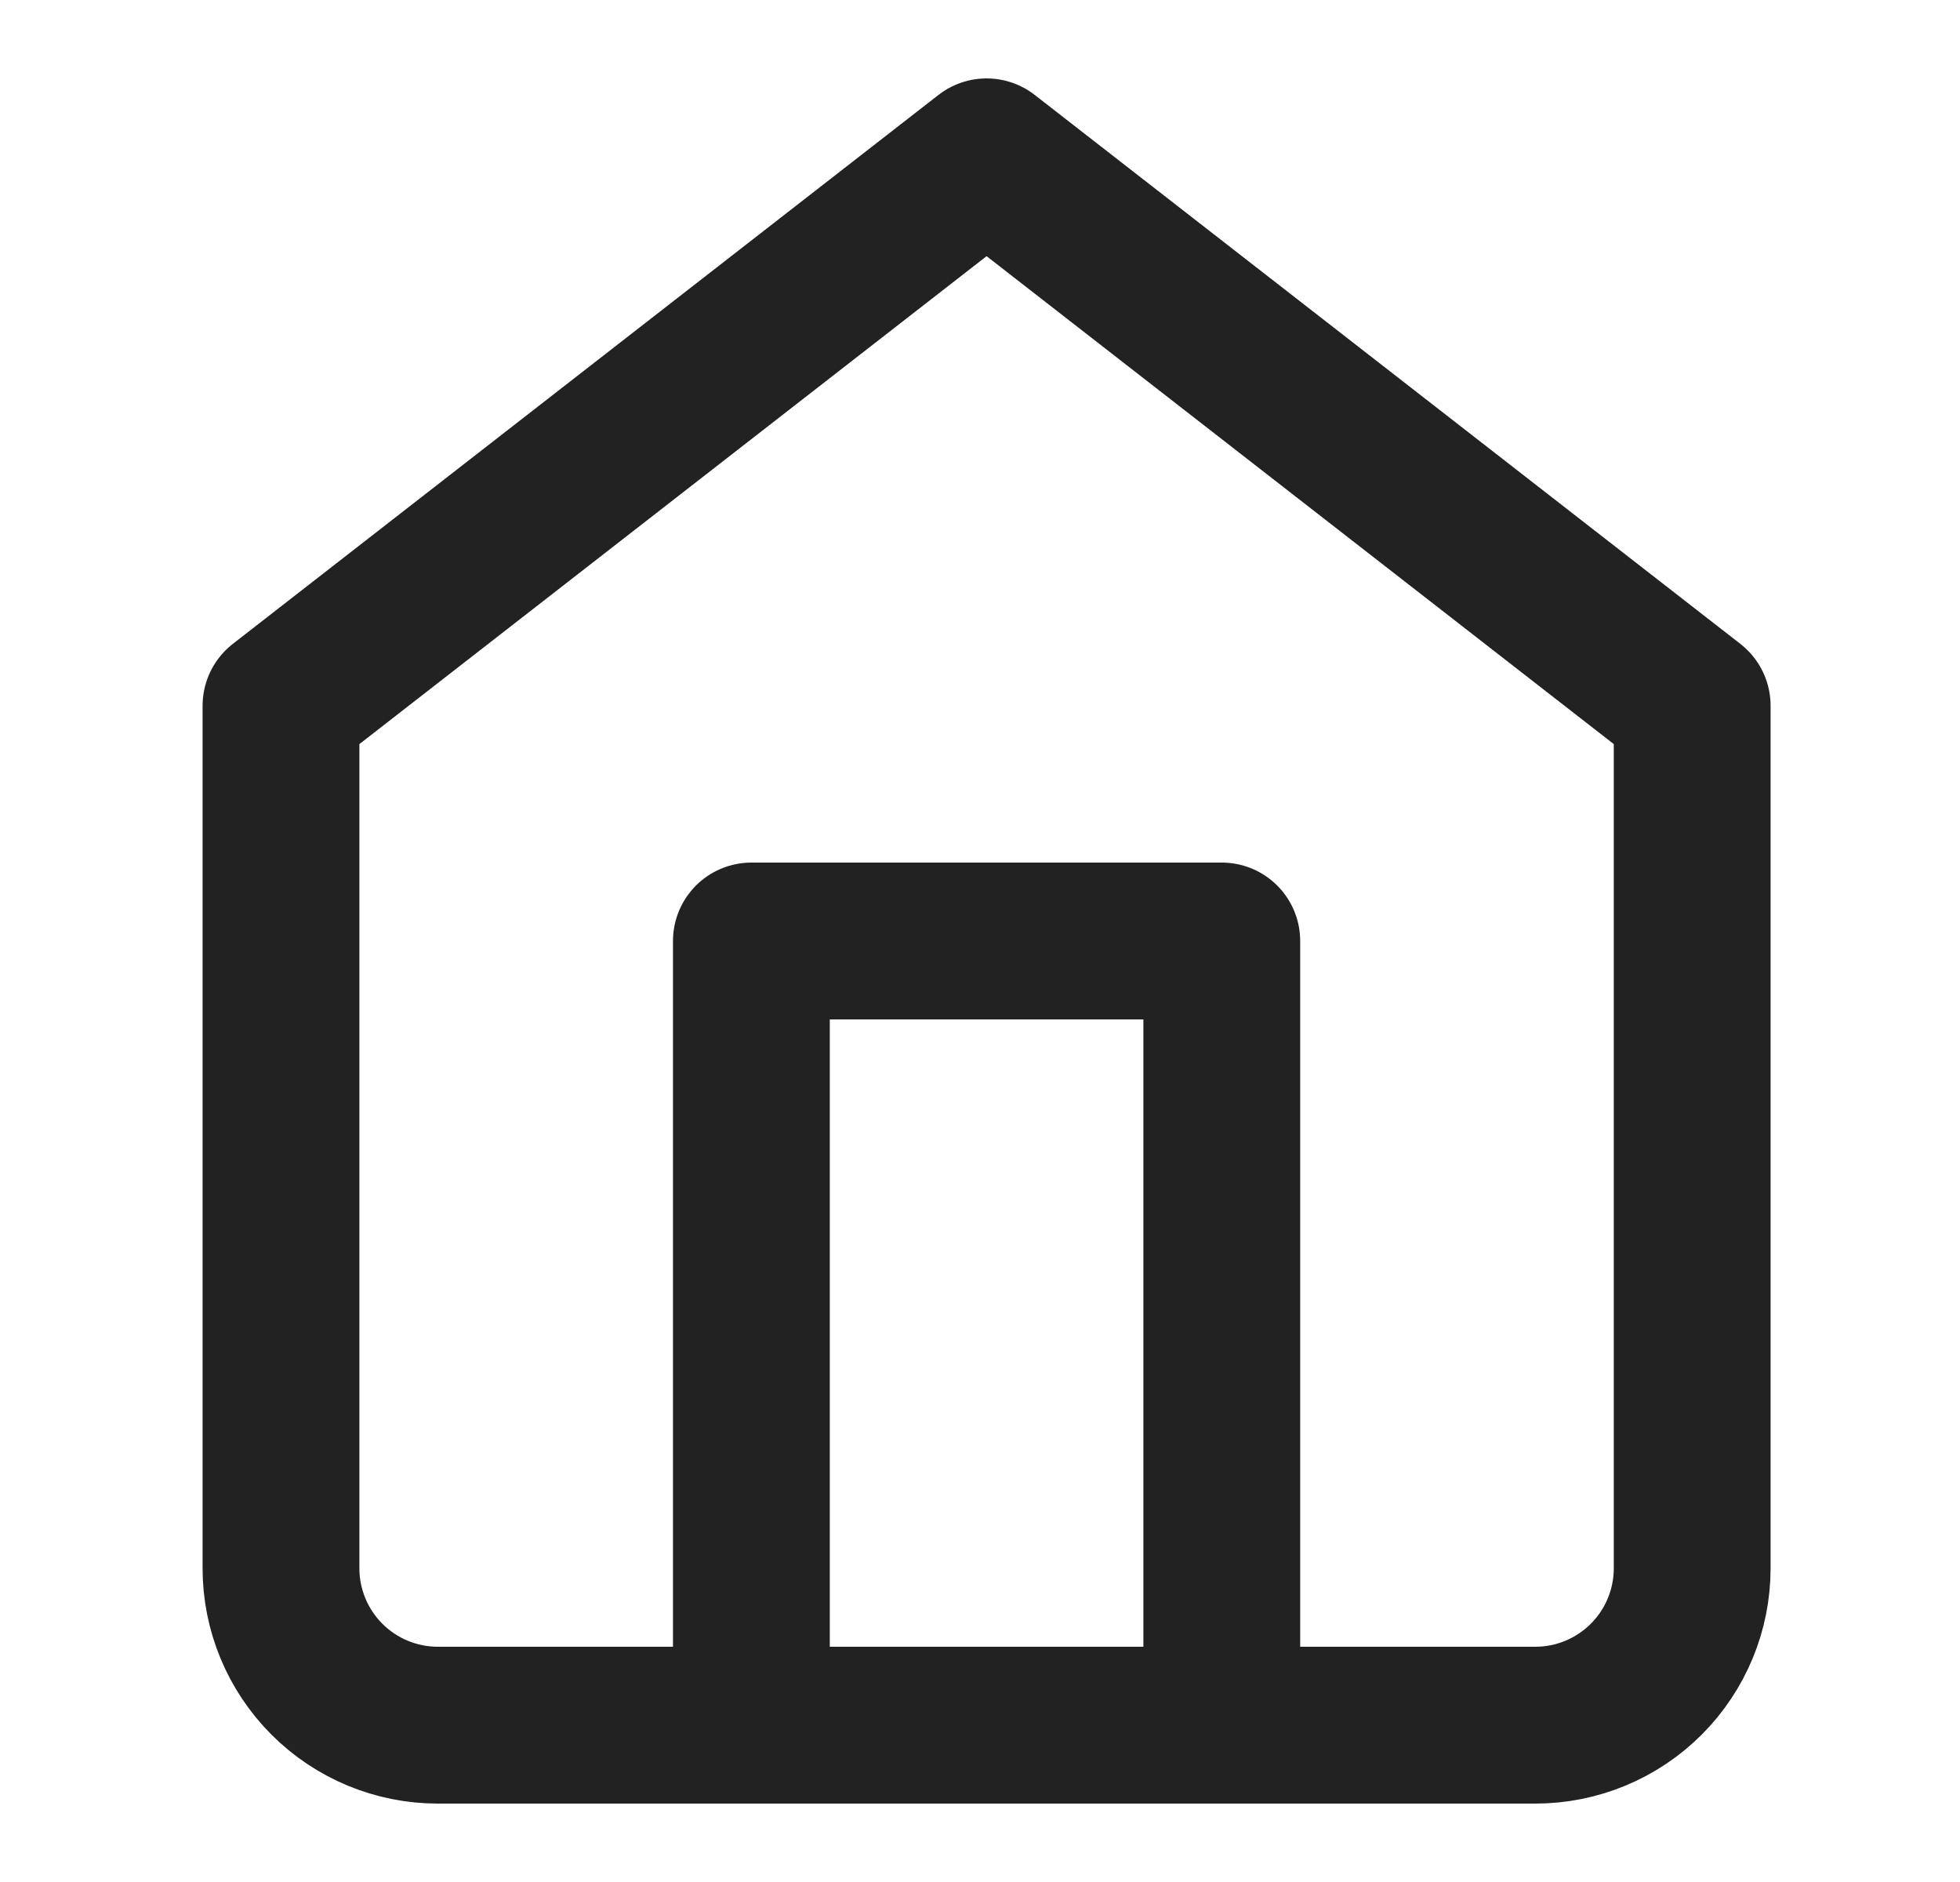
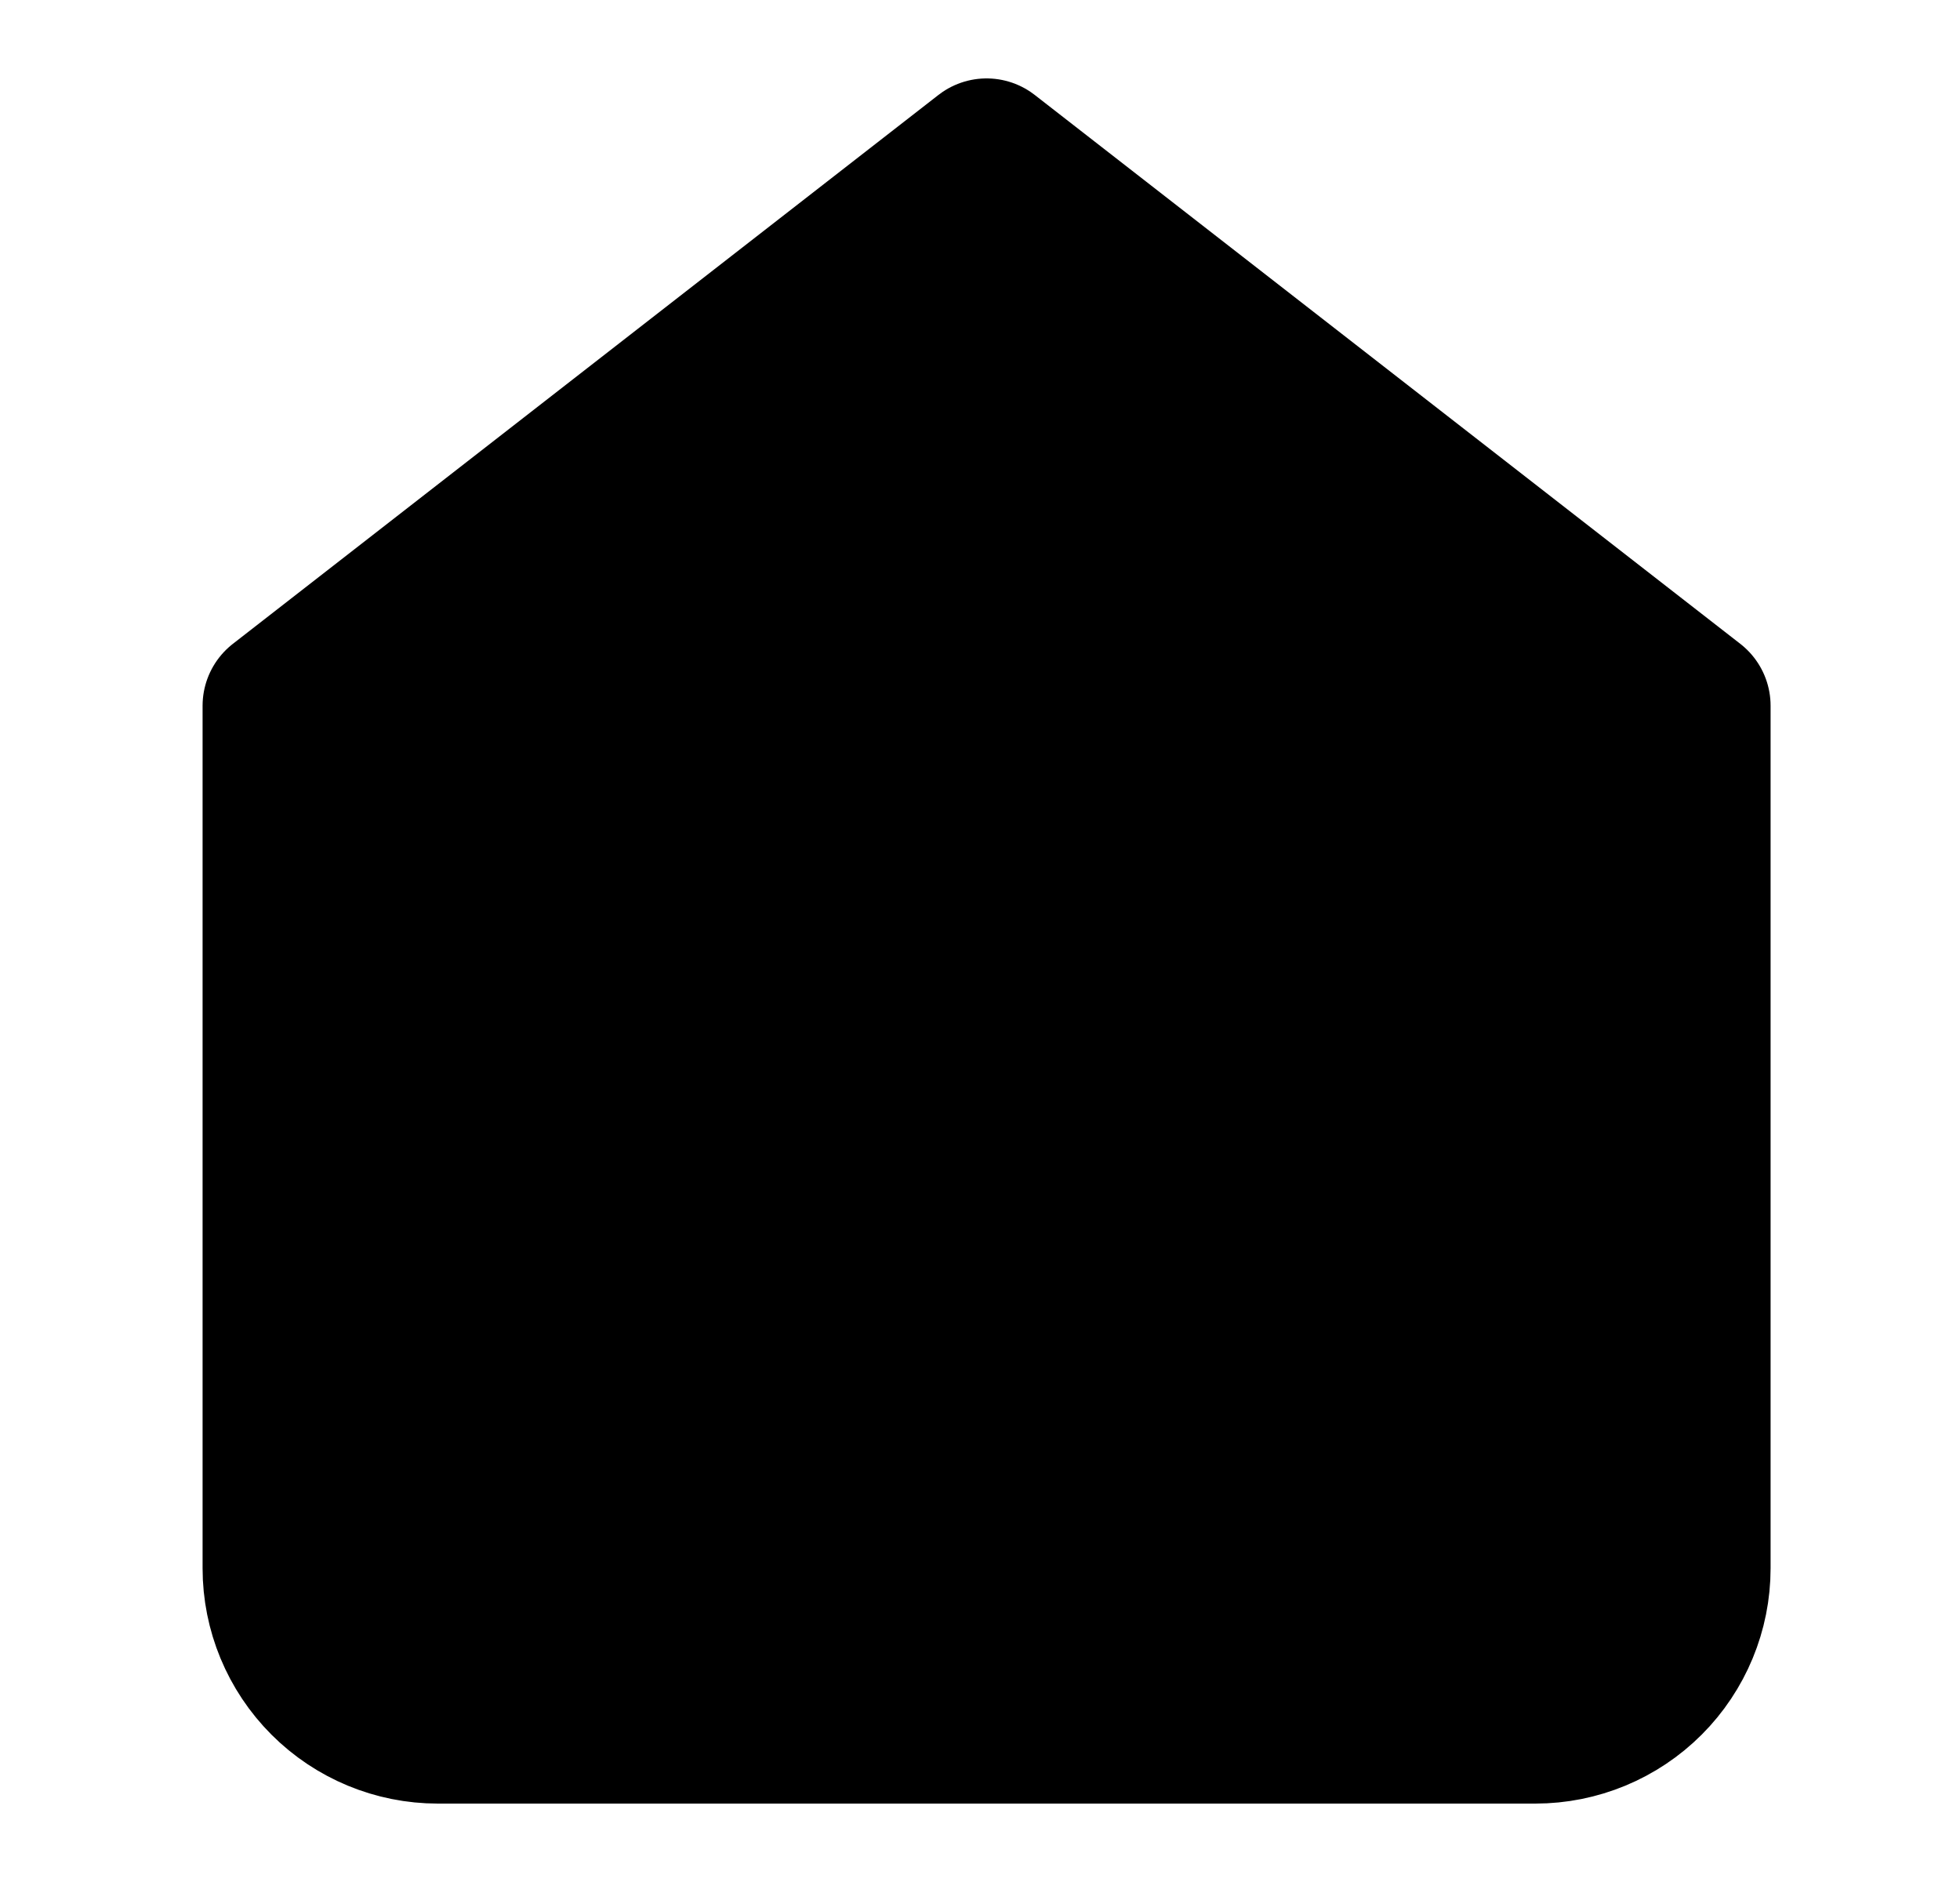
- <svg xmlns="http://www.w3.org/2000/svg" width="25" height="24" viewBox="0 0 25 24" fill="none">
-   <path d="M9.584 22V12H15.584V22M3.584 9L12.584 2L21.584 9V20C21.584 20.53 21.373 21.039 20.998 21.414C20.623 21.789 20.114 22 19.584 22H5.584C5.054 22 4.545 21.789 4.17 21.414C3.795 21.039 3.584 20.53 3.584 20V9Z" stroke="#222222" stroke-width="2" stroke-linecap="round" stroke-linejoin="round" />
+ <svg xmlns="http://www.w3.org/2000/svg" width="25" height="24" viewBox="0 0 25 24" fill="currentColor">
+   <path d="M9.584 22V12H15.584V22M3.584 9L12.584 2L21.584 9V20C21.584 20.53 21.373 21.039 20.998 21.414C20.623 21.789 20.114 22 19.584 22H5.584C5.054 22 4.545 21.789 4.17 21.414C3.795 21.039 3.584 20.53 3.584 20V9Z" stroke="currentColor" stroke-width="2" stroke-linecap="round" stroke-linejoin="round" />
</svg>
